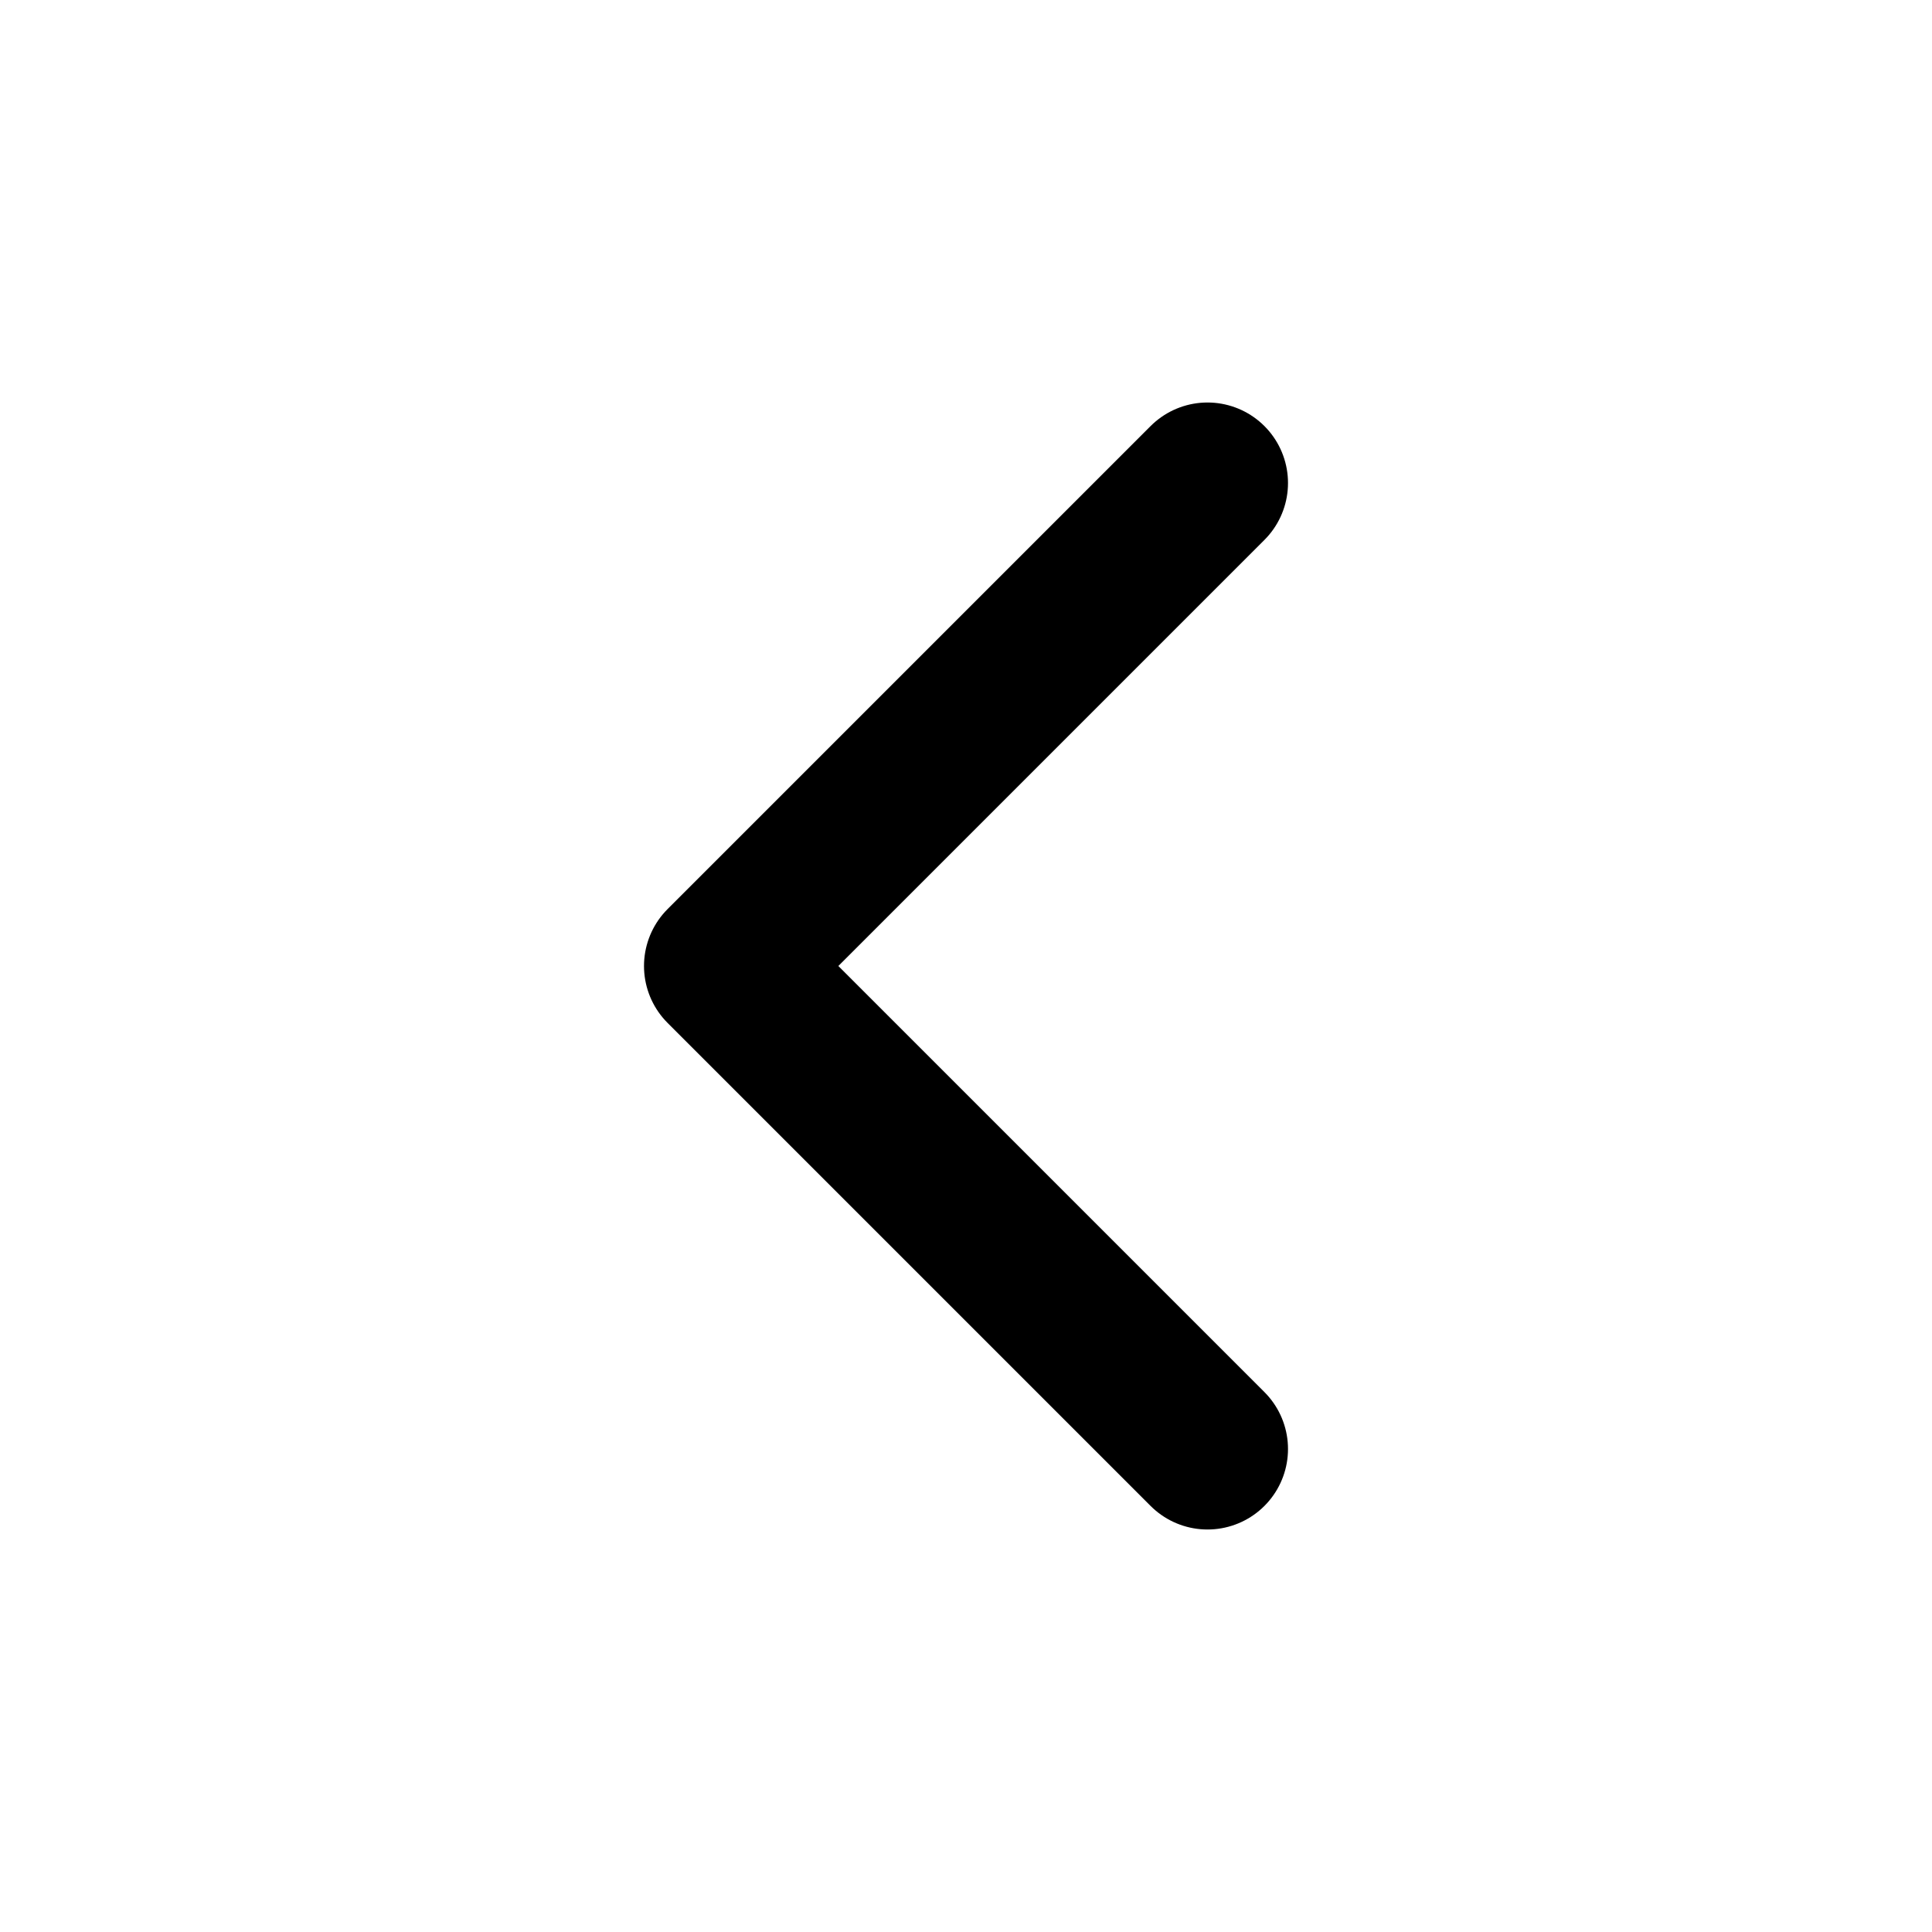
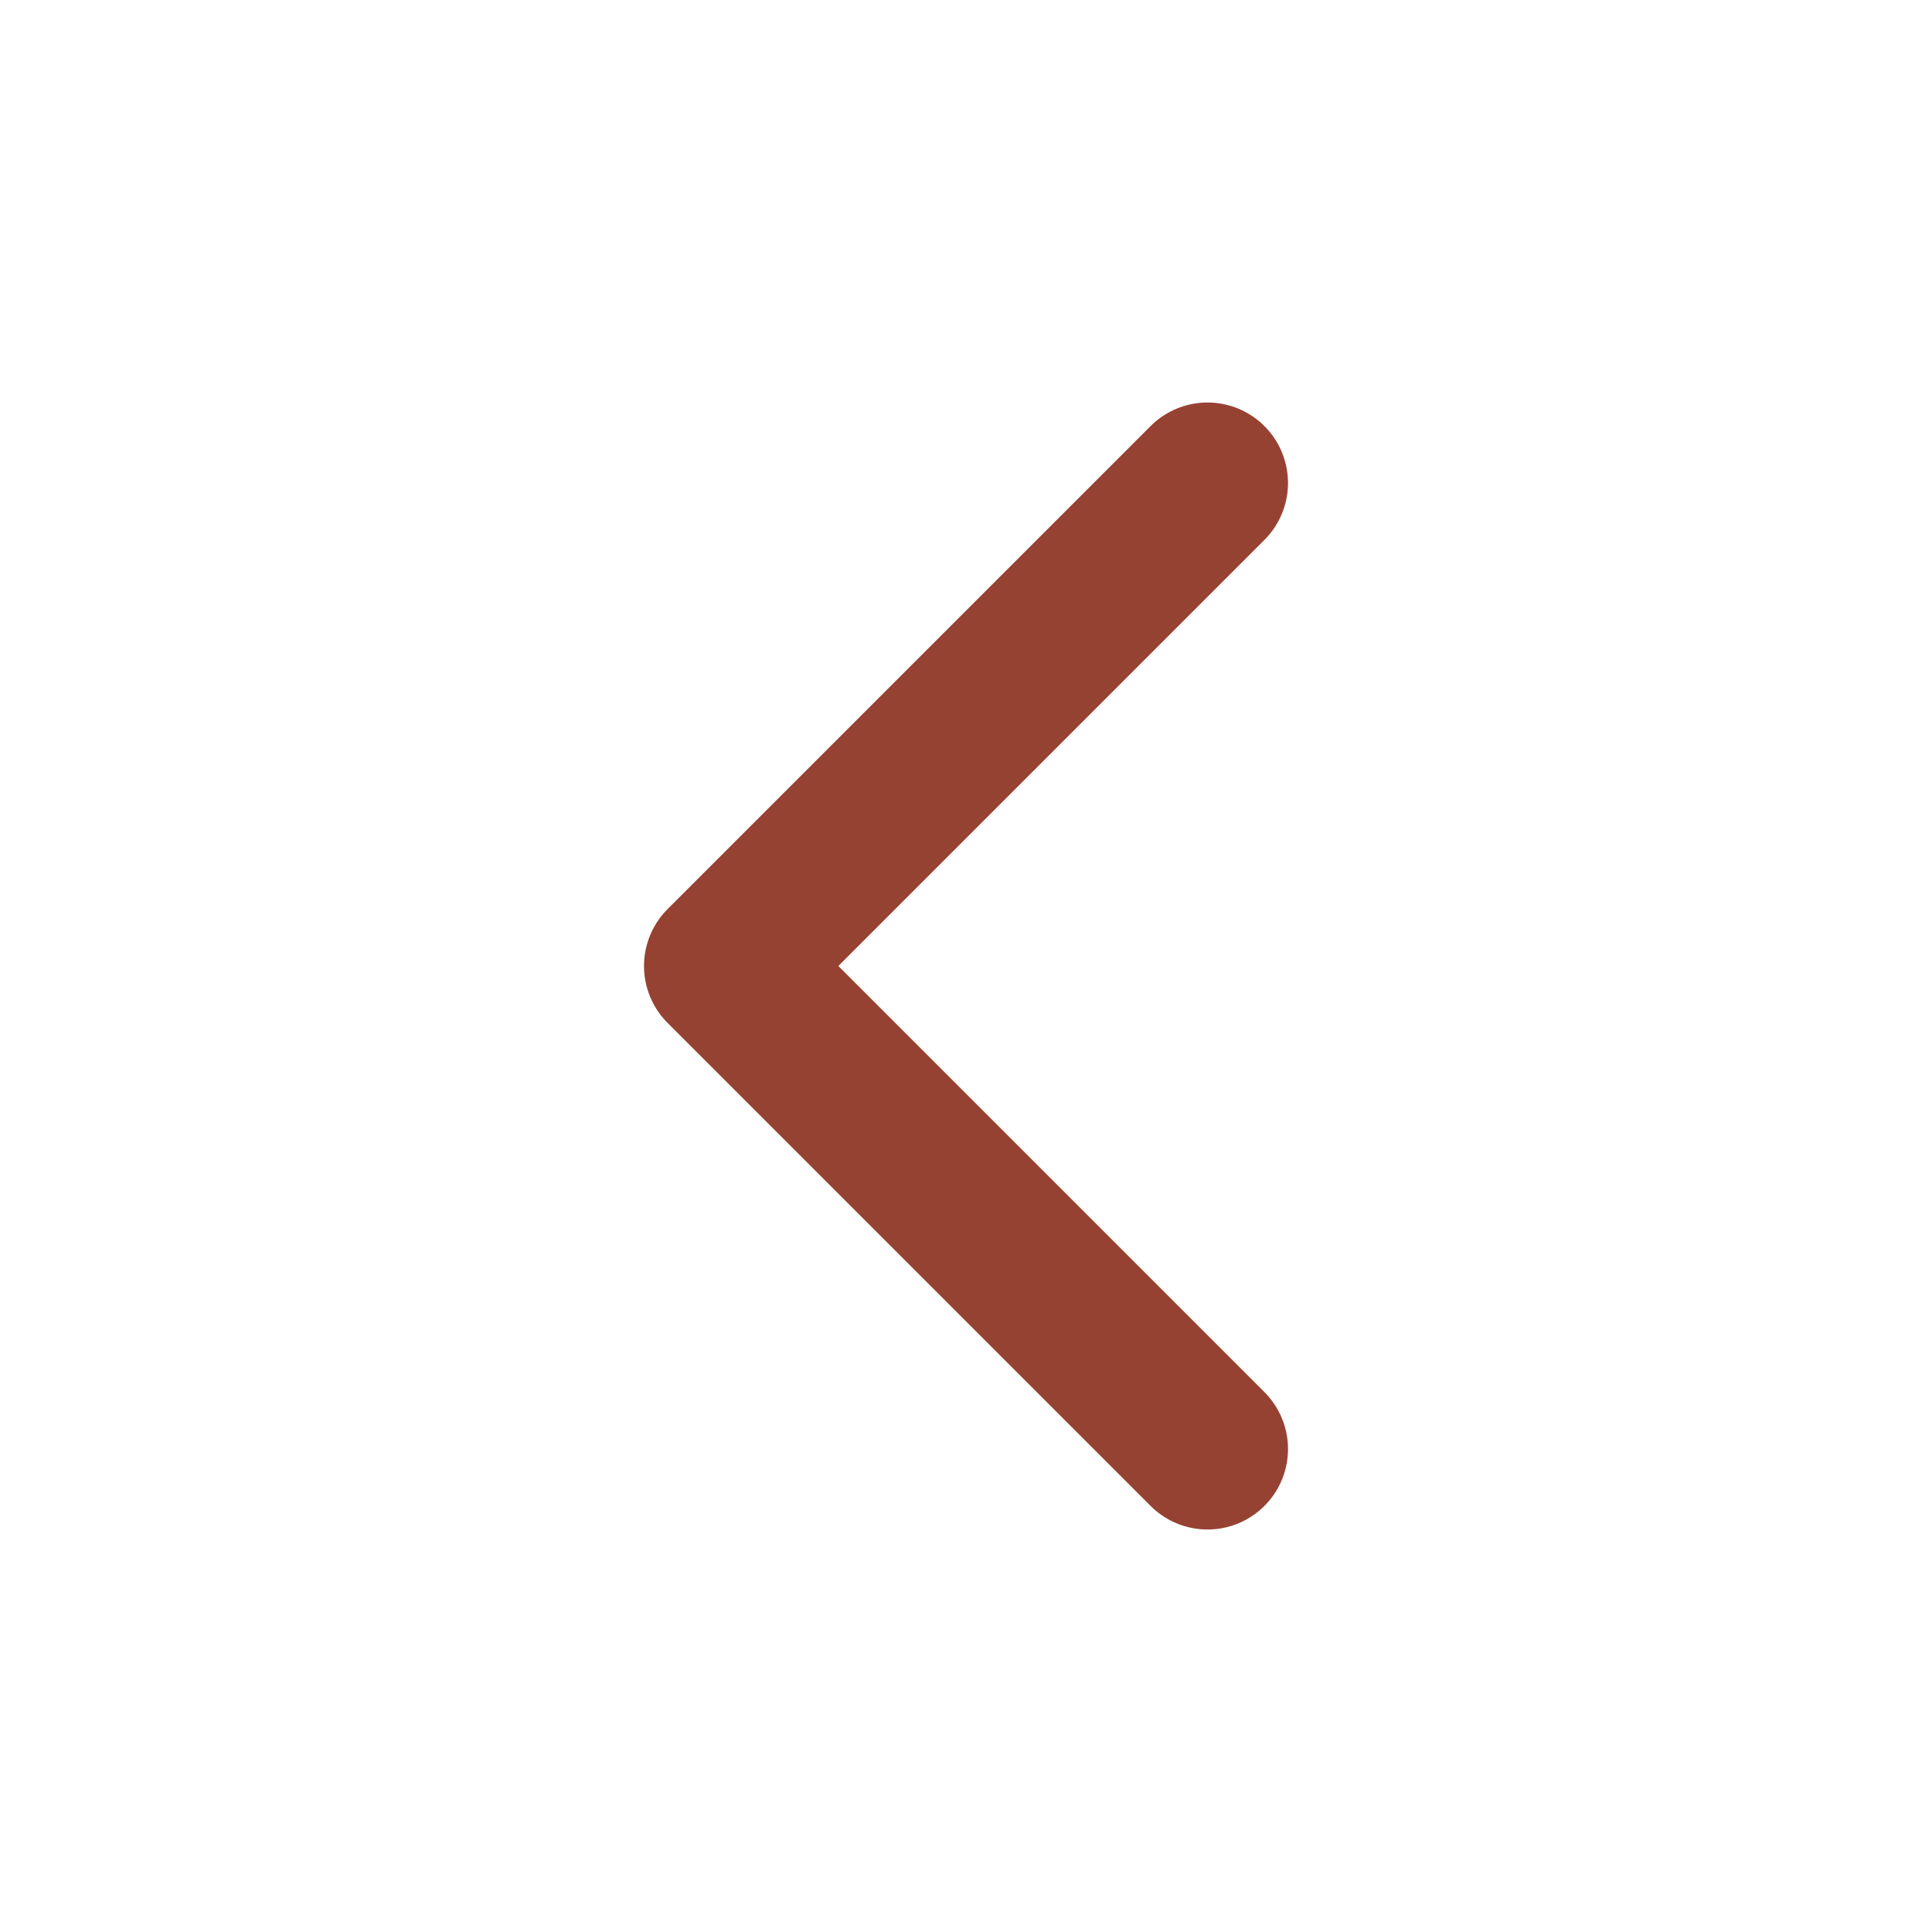
- <svg xmlns="http://www.w3.org/2000/svg" width="24" height="24" viewBox="0 0 24 24" fill="none" stroke="currentColor" stroke-width="2" stroke-linecap="round" stroke-linejoin="round" class="feather feather-chevron-left">
+ <svg xmlns="http://www.w3.org/2000/svg" width="24" height="24" viewBox="0 0 24 24" fill="none" stroke="#964233" stroke-width="2" stroke-linecap="round" stroke-linejoin="round" class="feather feather-chevron-left">
  <polyline points="15 18 9 12 15 6" />
</svg>
